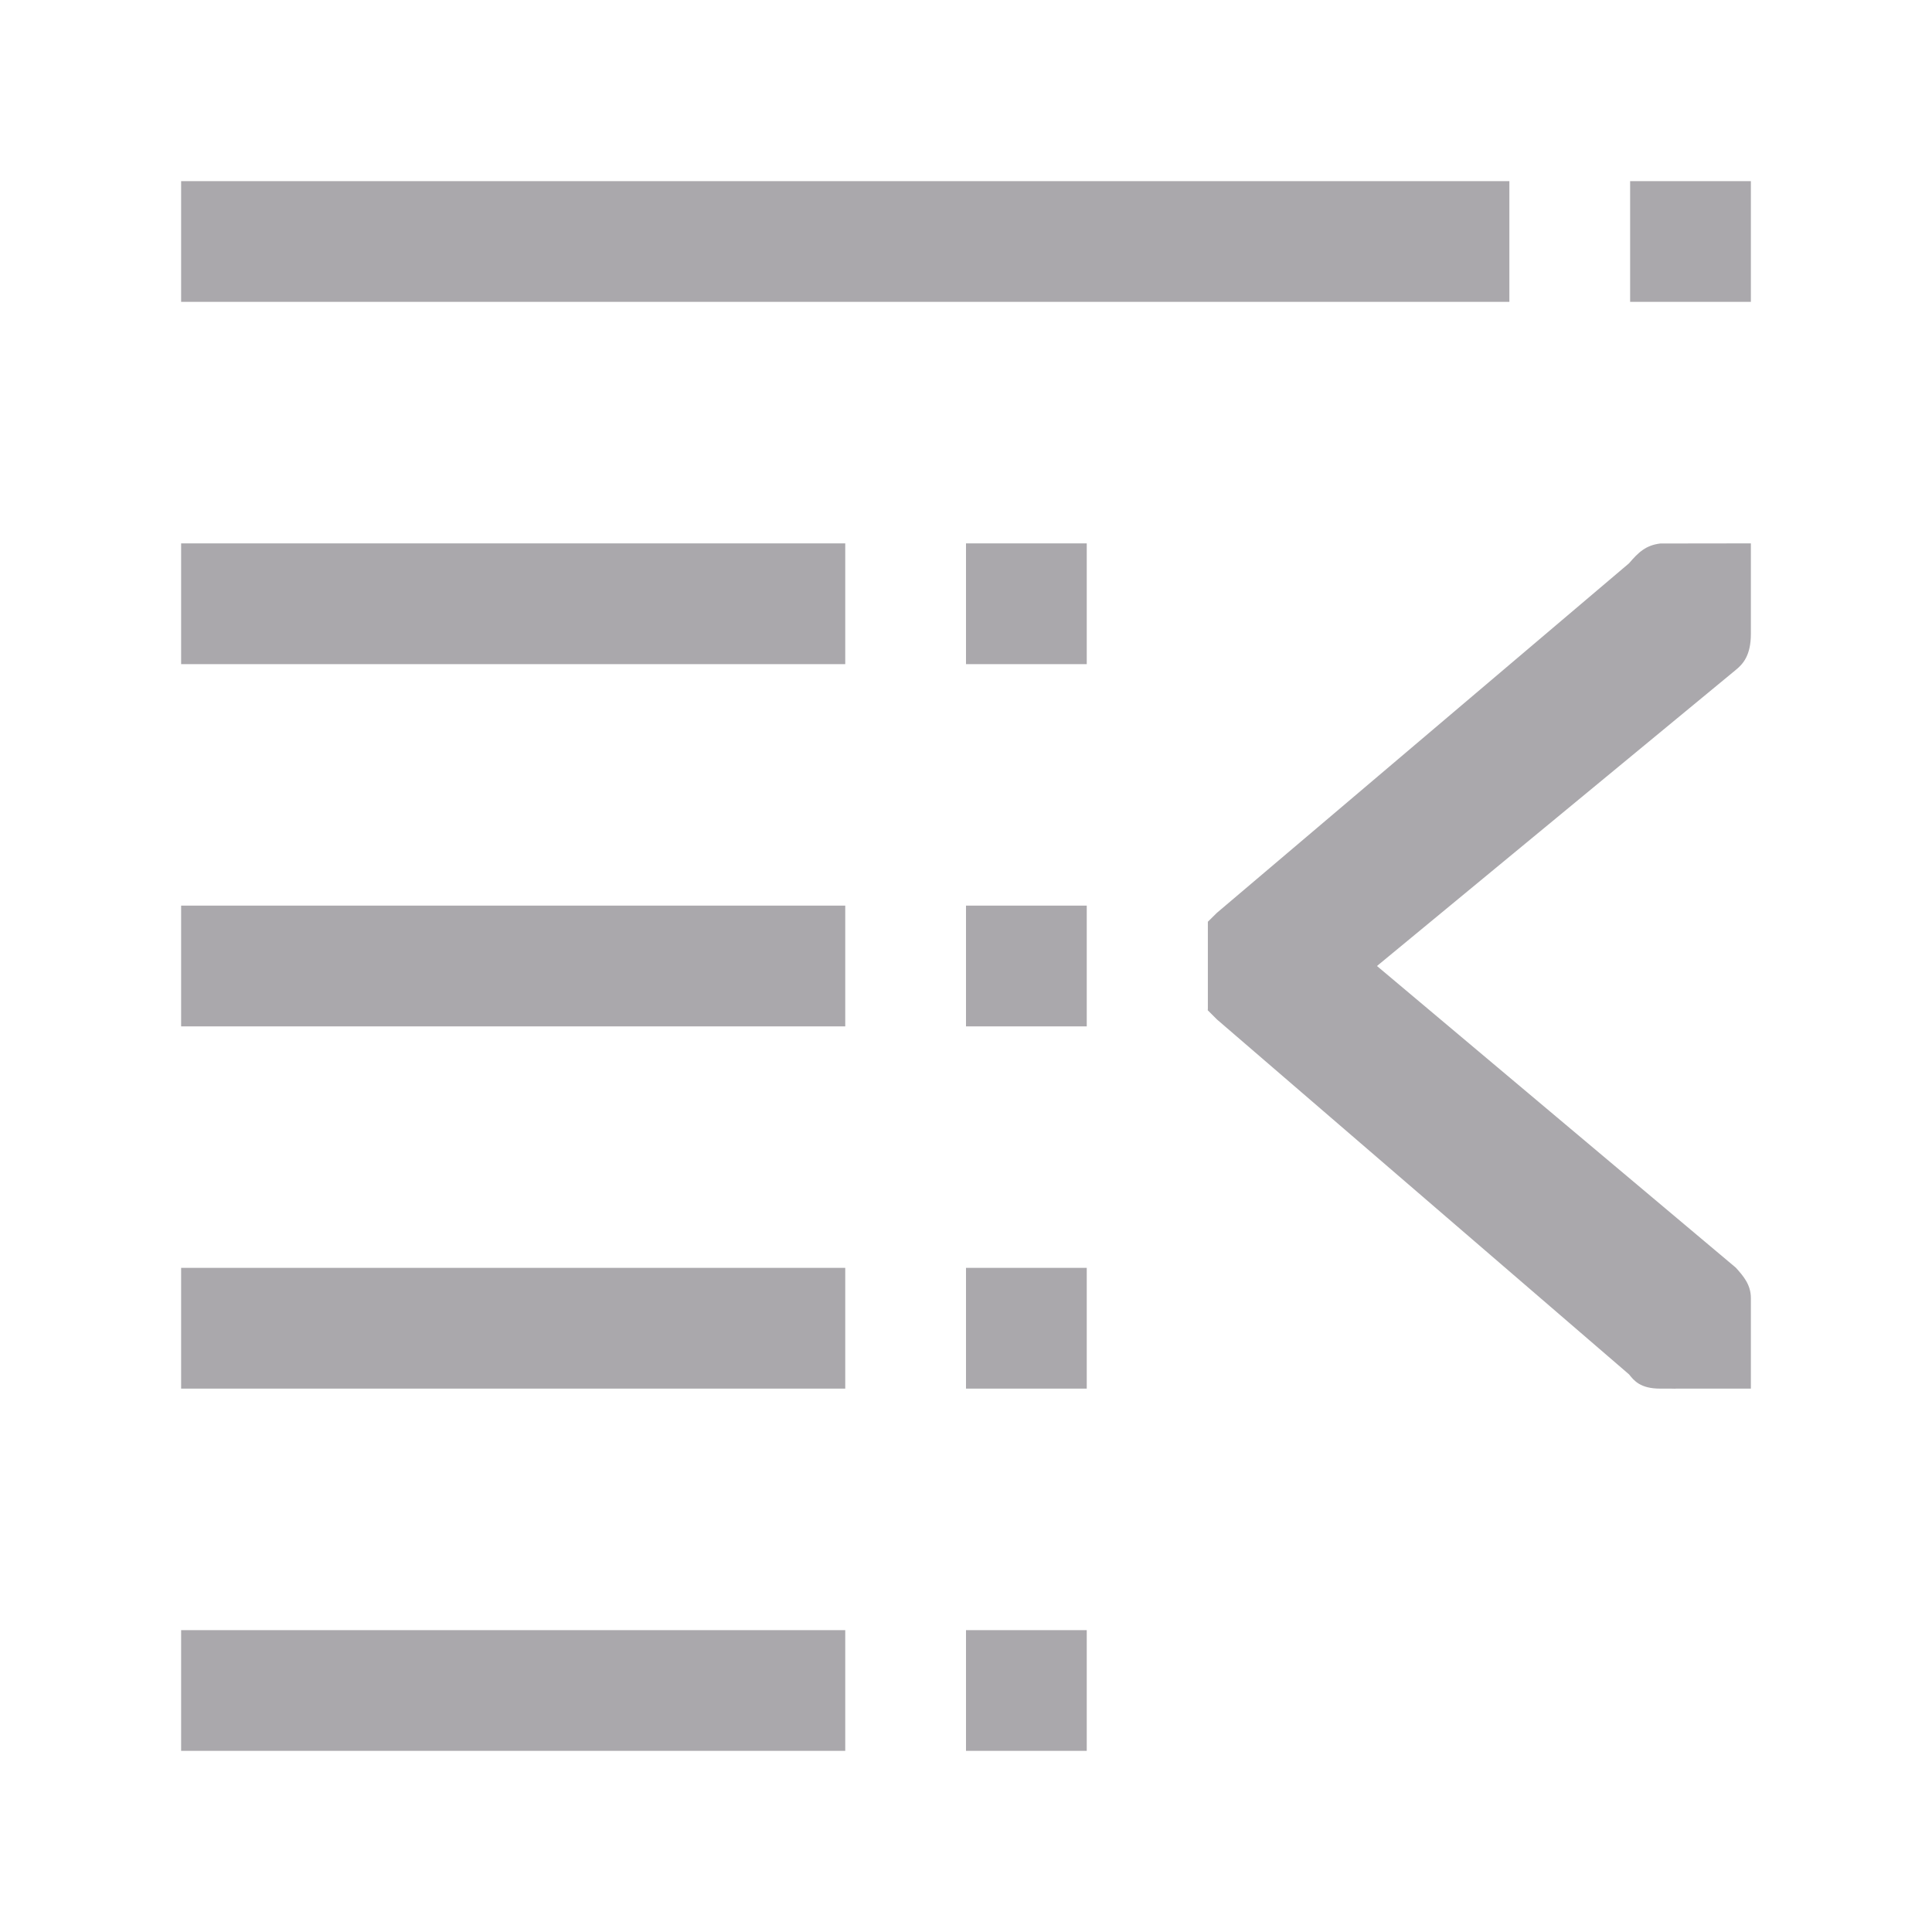
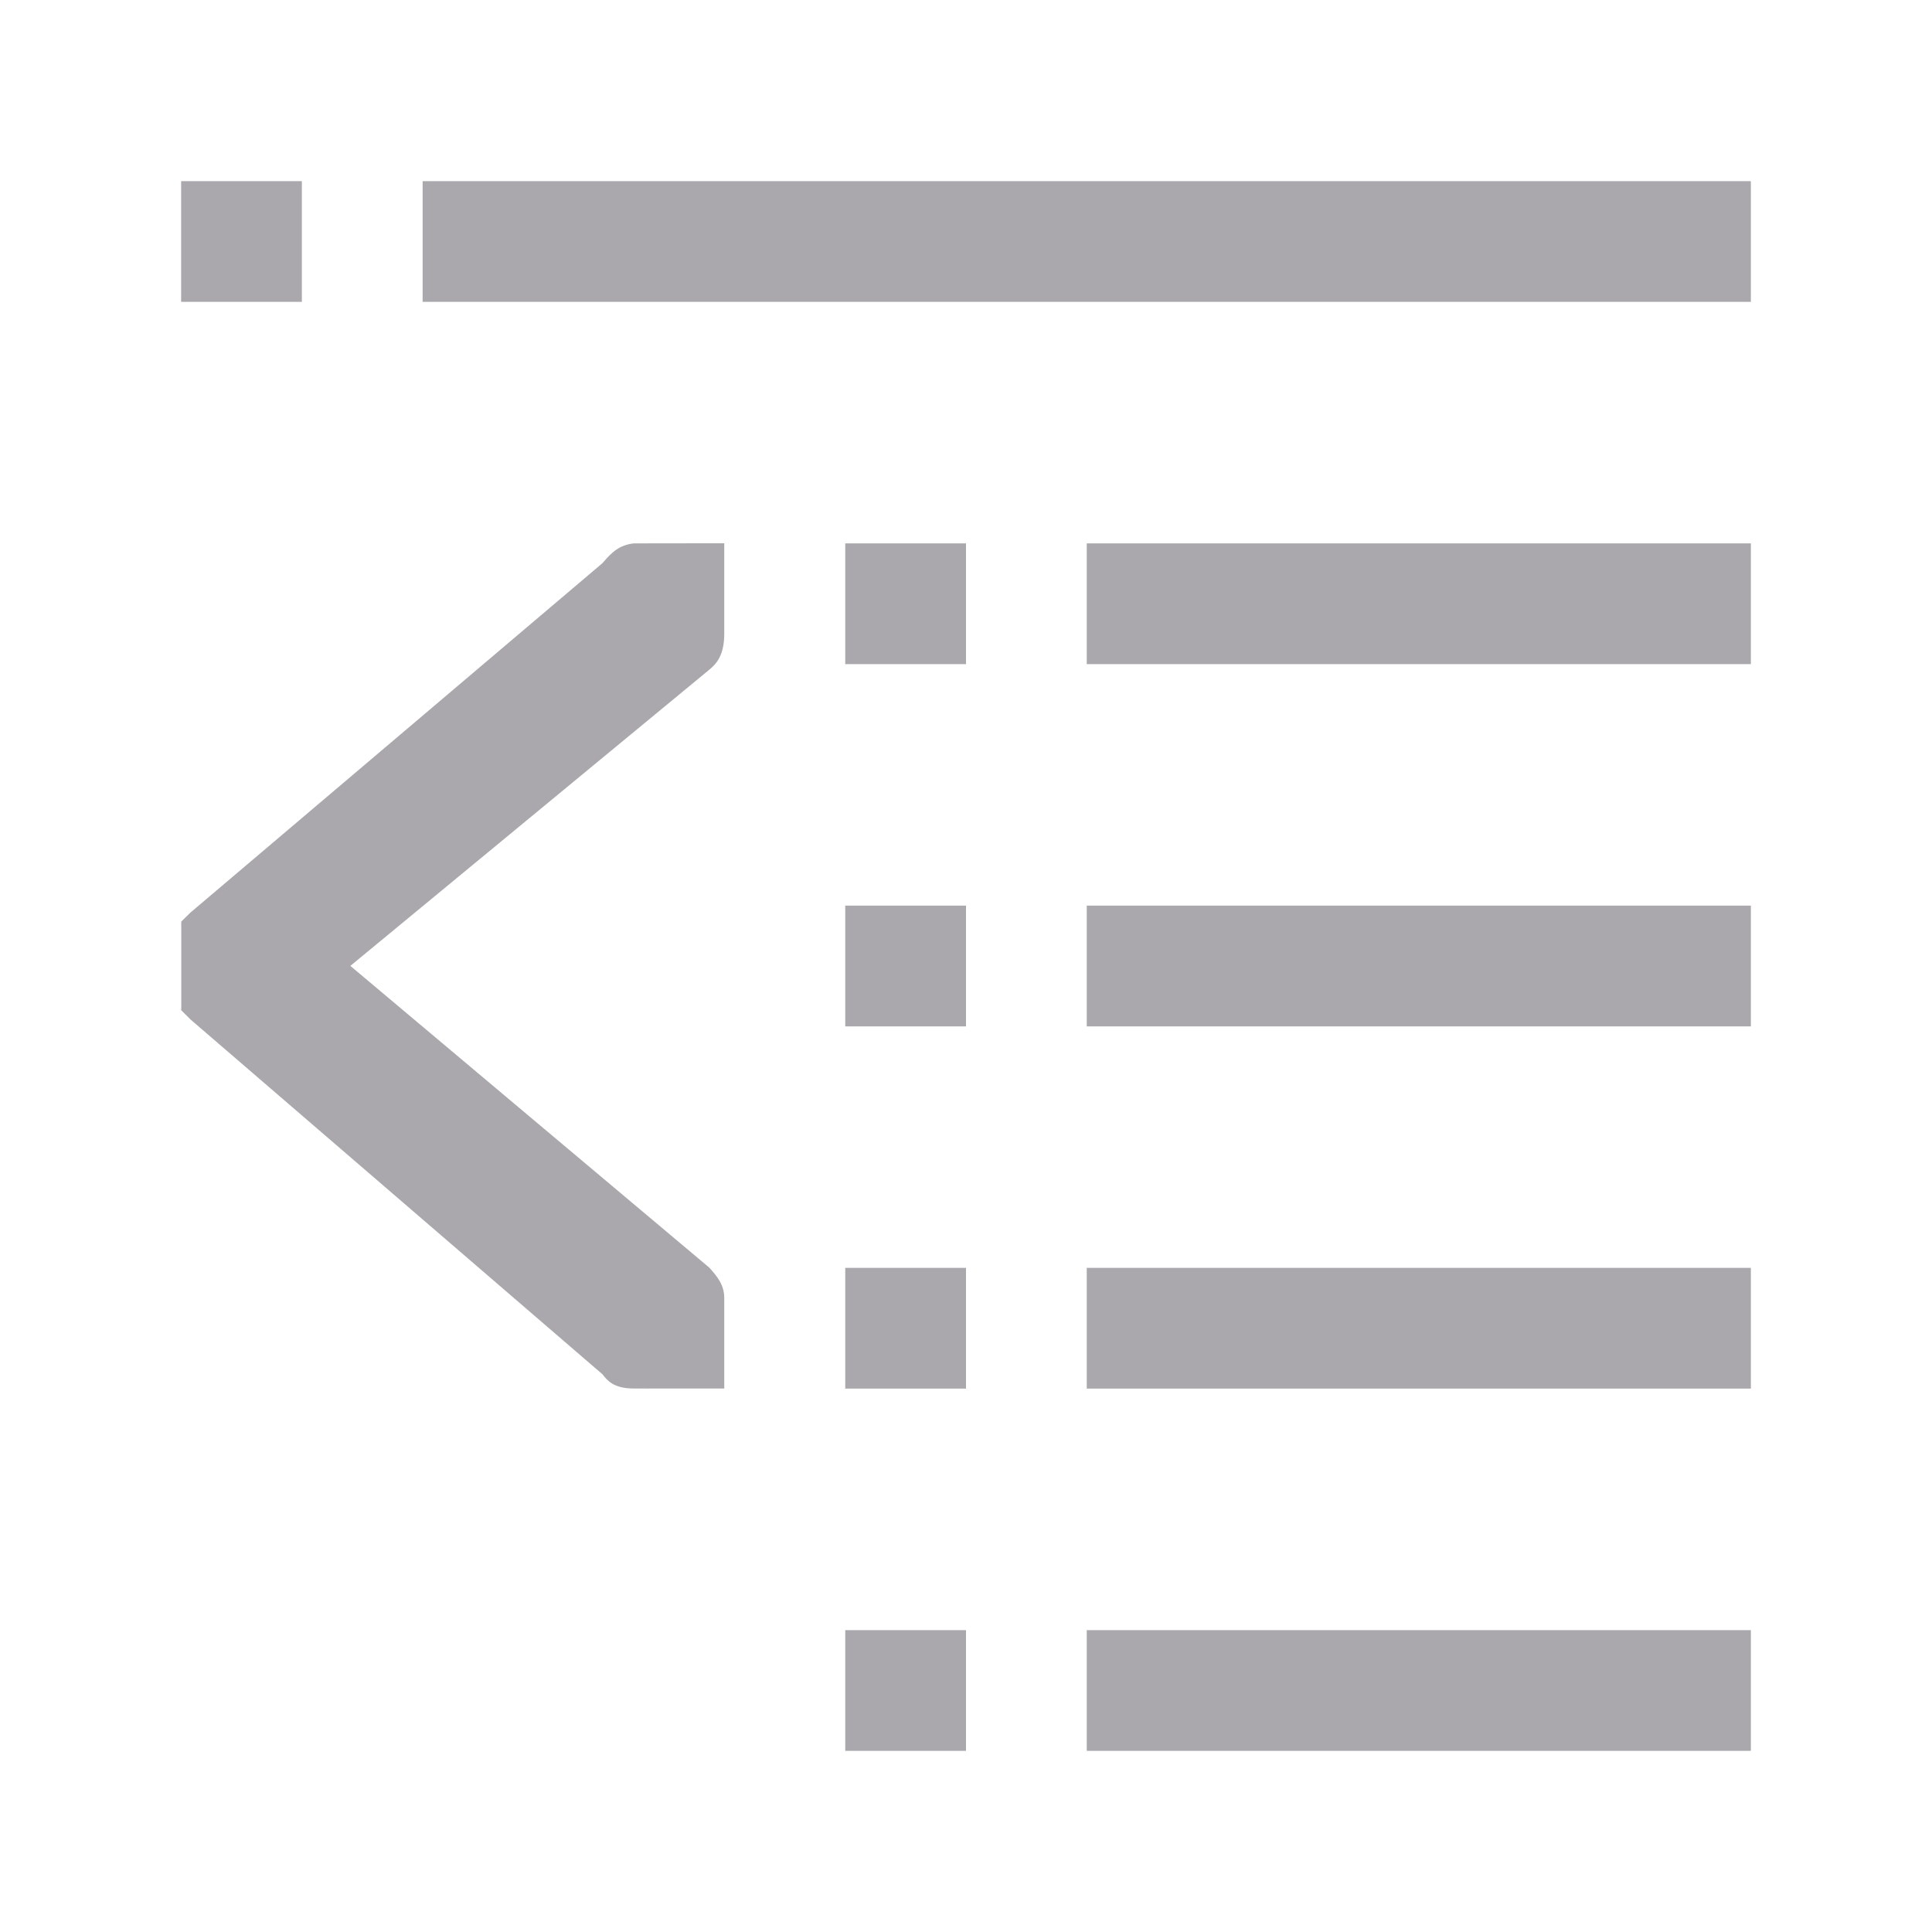
<svg xmlns="http://www.w3.org/2000/svg" height="32" viewBox="0 0 32 32" width="32">
-   <path d="m29 3v2h-2v-2zm-4 0v2h-22v-2zm4 6v1.5c0 .357-.132.5-.25.596l-5.943 4.904 5.943 4.996c.132.145.25.288.25.504v1.5h-1.238c-.03.004-.058-.002-.088 0h-.174c-.331 0-.434-.131-.518-.236l-6.826-5.879-.152-.152c0-.01.002-.018.002-.027v-1.439l.15-.148 6.826-5.789c.156-.183.279-.299.518-.328zm-11 0v2h-2v-2zm-4 0v2h-11v-2zm4 6v2h-2v-2zm-4 0v2h-11v-2zm4 6v2h-2v-2zm-4 0v2h-11v-2zm4 6v2h-2v-2zm-4 0v2h-11v-2z" fill="#aaa8ac" stroke-width="1.333" />
+   <path d="m3 3v2h2v-2zm4 0v2h22v-2zm3.496 6c-.239.029-.362.145-.518.328l-6.826 5.789-.15.148v1.439c0 .01-.002.018-.002.027l.152.152 6.826 5.879c.083.105.187.236.518.236h.174c.03-.002.058.004.088 0h1.238v-1.5c0-.216-.118-.359-.25-.504l-5.943-4.996 5.943-4.904c.118-.096.25-.239.25-.596v-1.5zm3.504 0v2h2v-2zm4 0v2h11v-2zm-4 6v2h2v-2zm4 0v2h11v-2zm-4 6v2h2v-2zm4 0v2h11v-2zm-4 6v2h2v-2zm4 0v2h11v-2z" fill="#aaa8ac" stroke-width="1.333" />
</svg>
